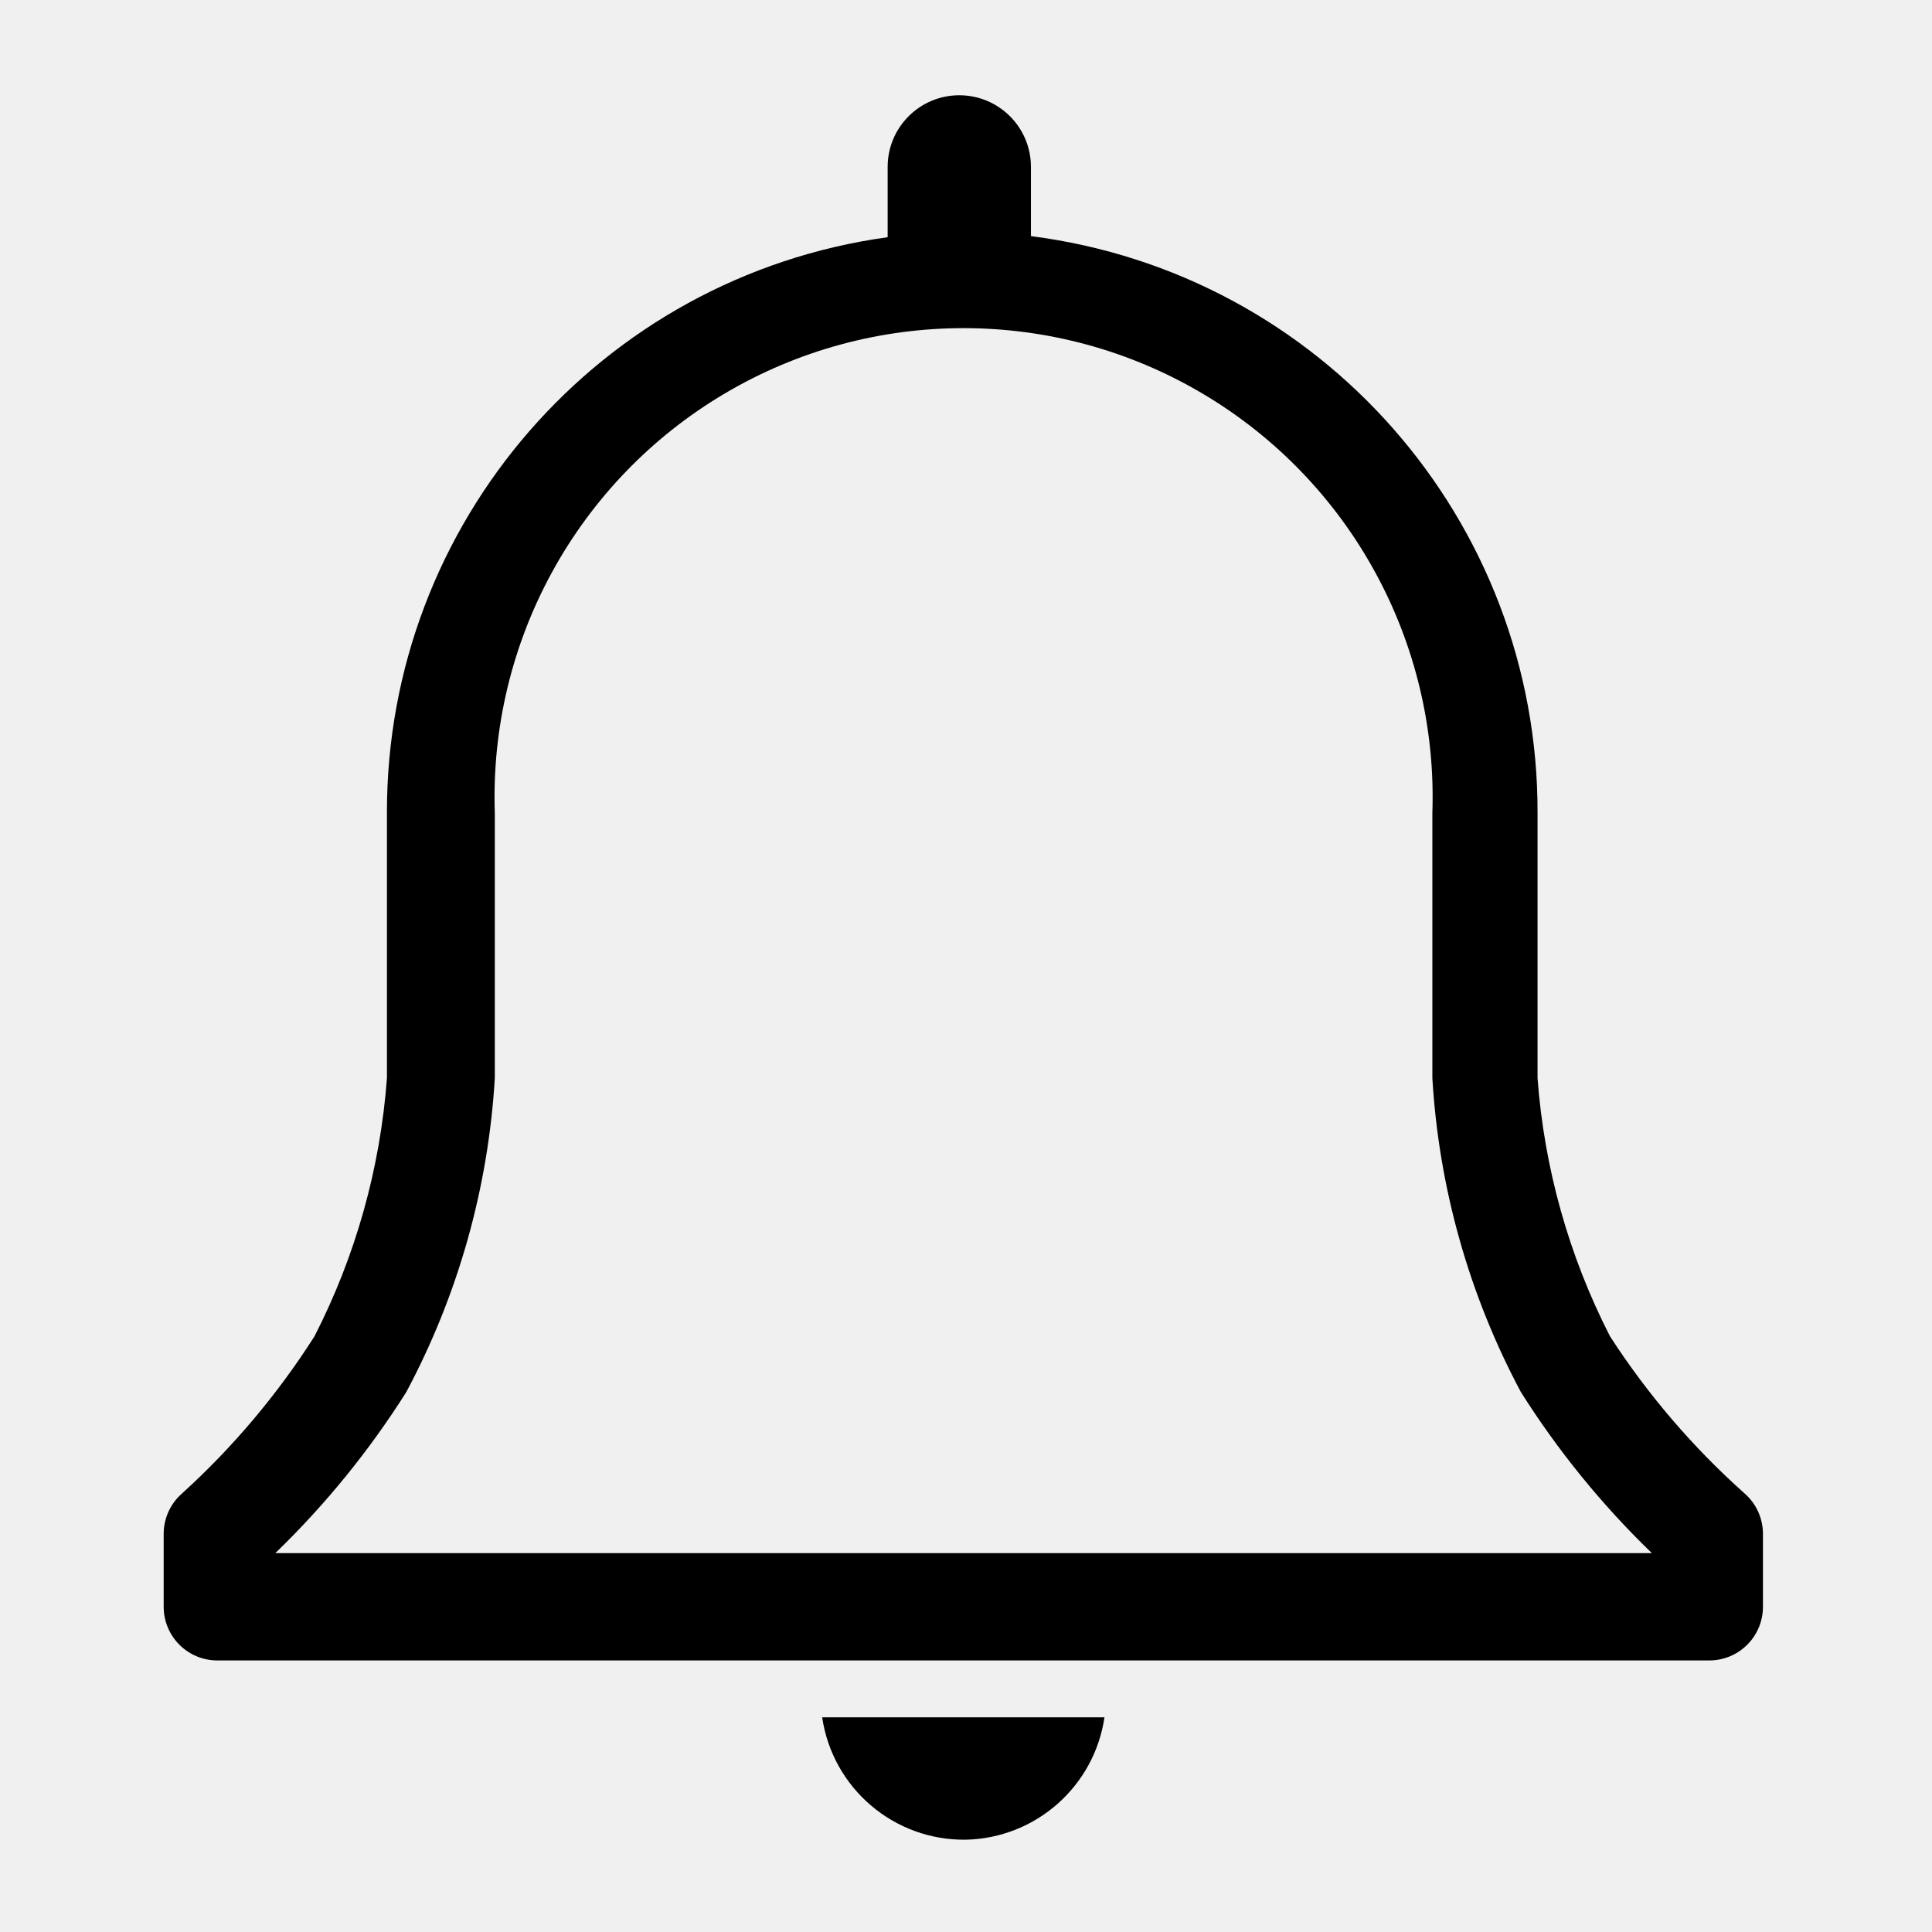
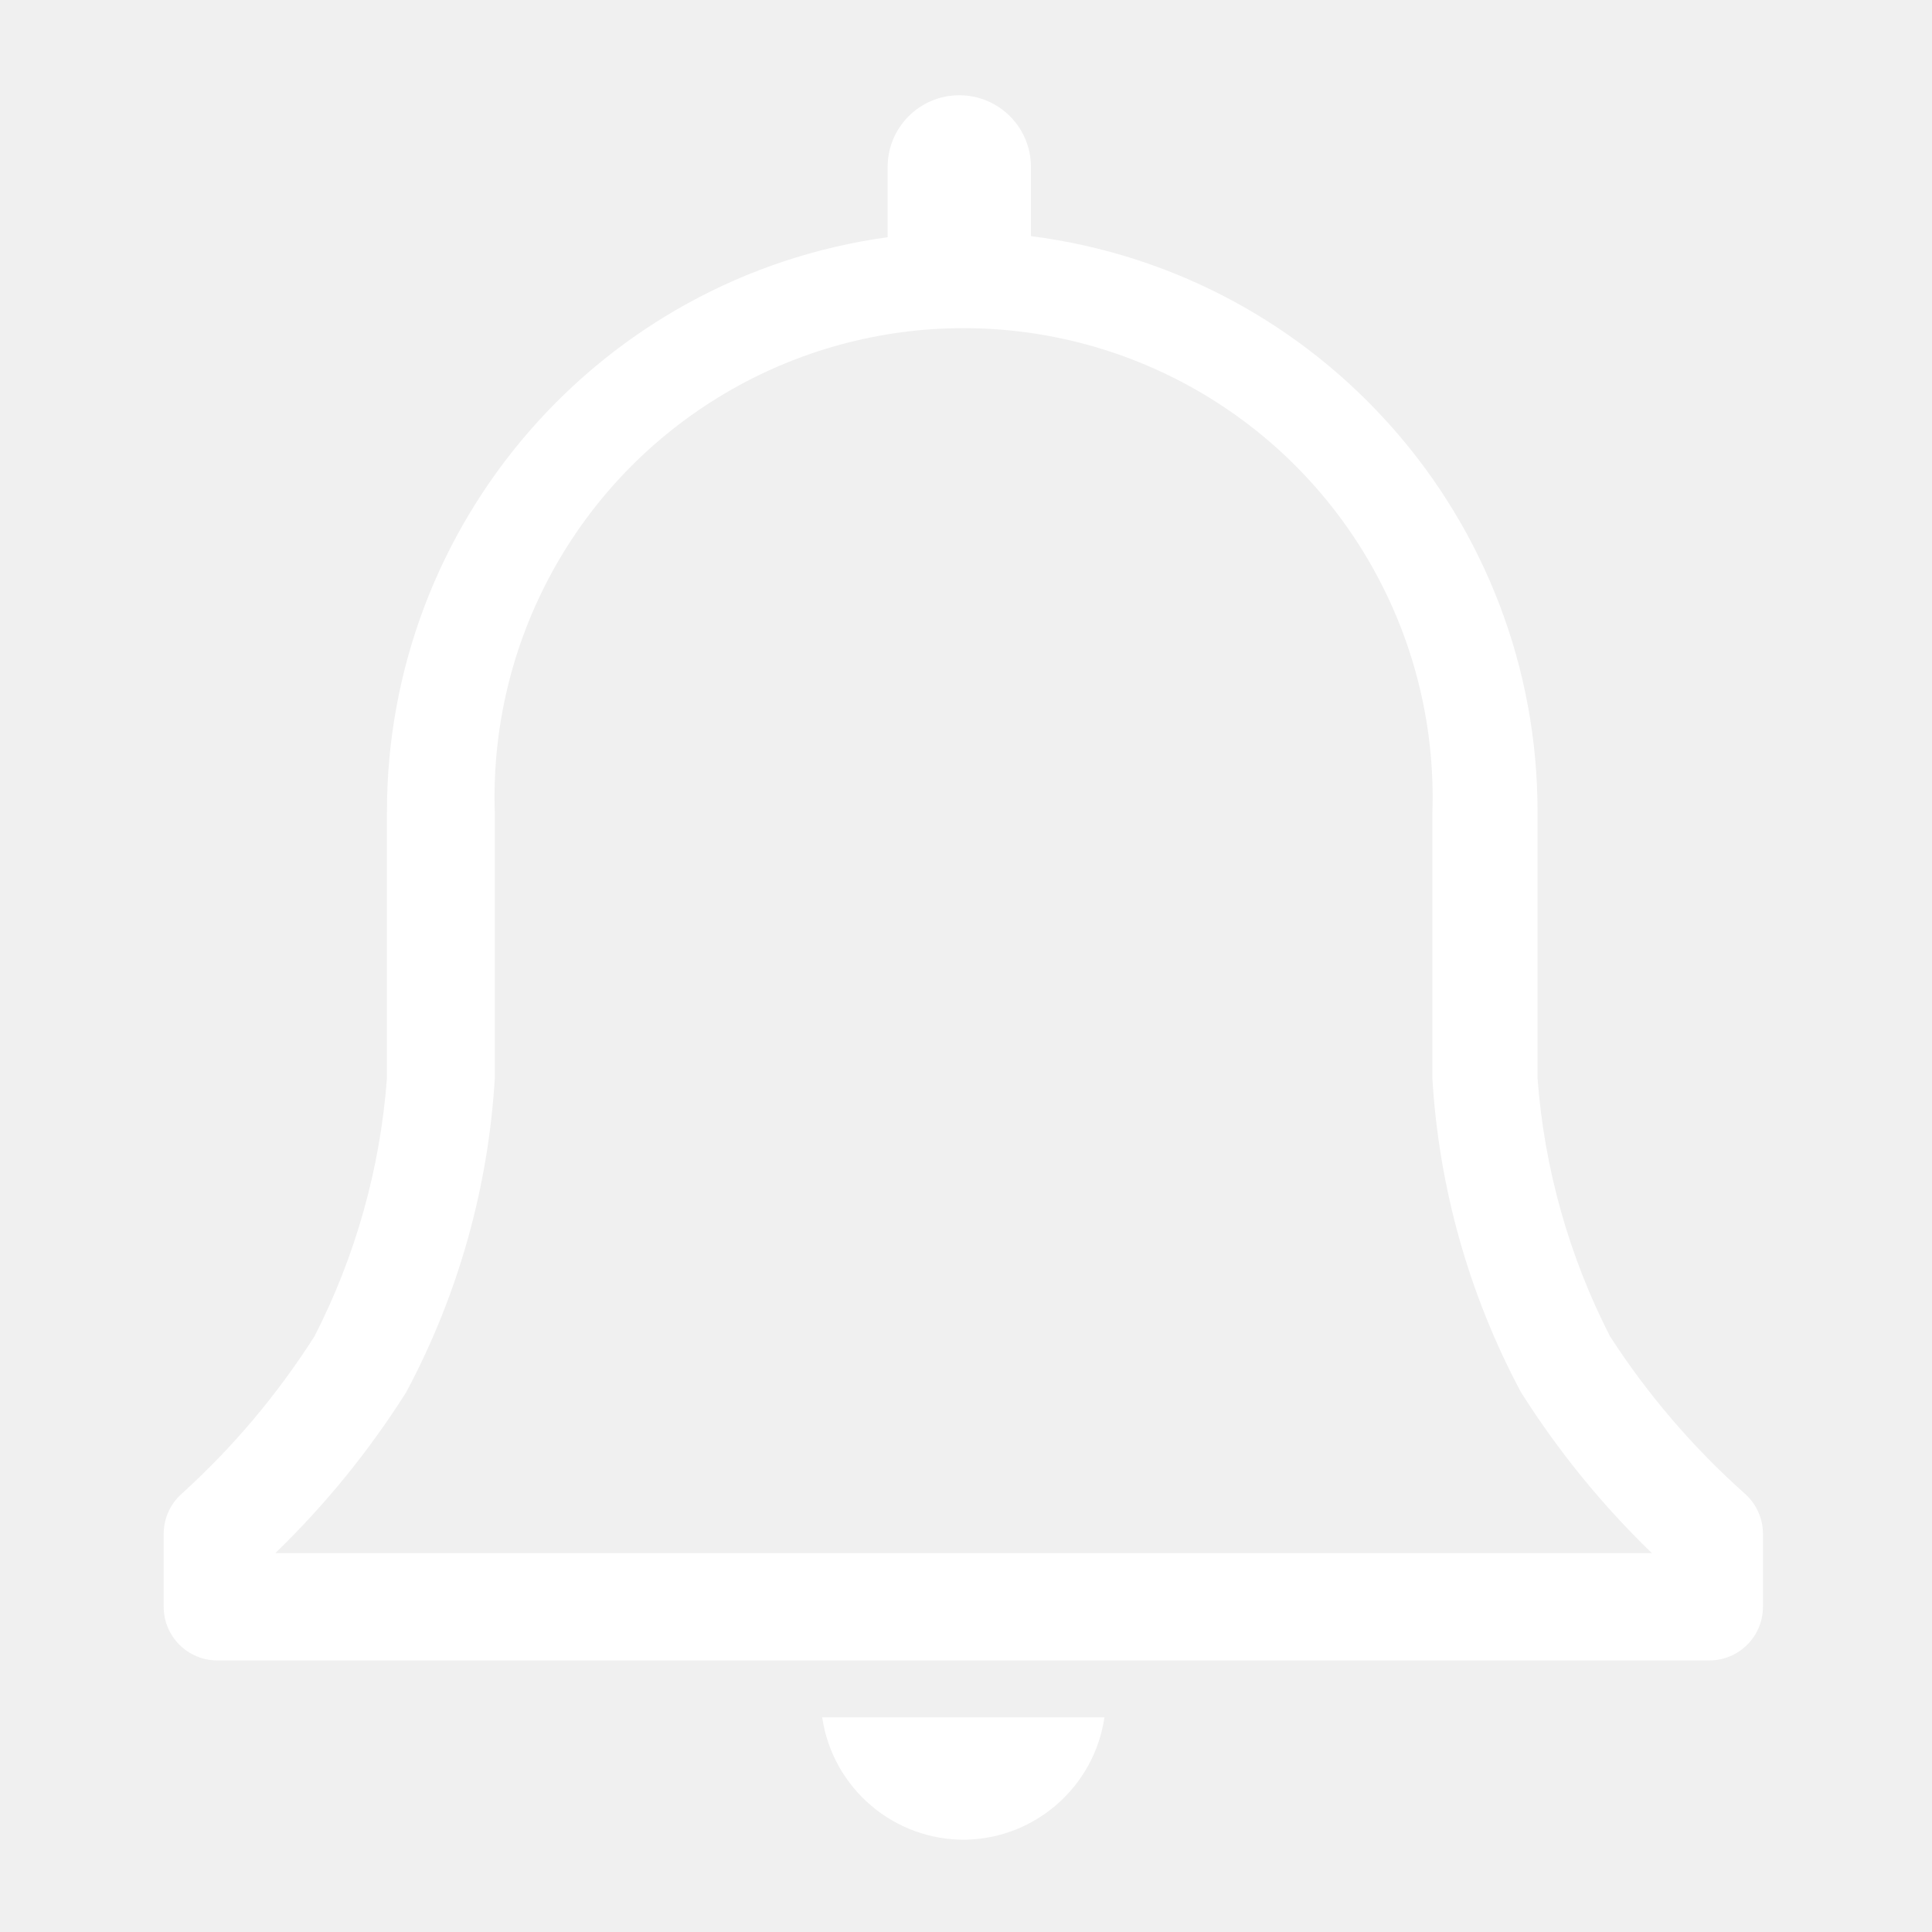
<svg xmlns="http://www.w3.org/2000/svg" width="1em" height="1em" viewBox="0 0 36 36">
-   <path fill="currentColor" d="M32.51 27.83A14.4 14.4 0 0 1 30 24.9a12.6 12.6 0 0 1-1.35-4.81v-4.94A10.81 10.81 0 0 0 19.21 4.4V3.11a1.33 1.33 0 1 0-2.67 0v1.31a10.81 10.81 0 0 0-9.33 10.73v4.94a12.6 12.6 0 0 1-1.35 4.81a14.4 14.4 0 0 1-2.47 2.93a1 1 0 0 0-.34.75v1.36a1 1 0 0 0 1 1h27.8a1 1 0 0 0 1-1v-1.36a1 1 0 0 0-.34-.75M5.13 28.94a16.2 16.2 0 0 0 2.44-3a14.2 14.2 0 0 0 1.65-5.85v-4.94a8.74 8.74 0 1 1 17.47 0v4.94a14.2 14.2 0 0 0 1.65 5.85a16.2 16.2 0 0 0 2.44 3Z" class="clr-i-outline clr-i-outline-path-1" />
-   <path fill="currentColor" d="M18 34.28A2.67 2.67 0 0 0 20.58 32h-5.26A2.67 2.67 0 0 0 18 34.28" class="clr-i-outline clr-i-outline-path-2" />
+   <path fill="#fff" d="M32.51 27.83A14.4 14.4 0 0 1 30 24.9a12.6 12.6 0 0 1-1.35-4.81v-4.94A10.81 10.81 0 0 0 19.21 4.4V3.11a1.33 1.33 0 1 0-2.67 0v1.31a10.81 10.81 0 0 0-9.33 10.73v4.94a12.6 12.6 0 0 1-1.35 4.81a14.4 14.4 0 0 1-2.47 2.93a1 1 0 0 0-.34.75v1.36a1 1 0 0 0 1 1h27.8a1 1 0 0 0 1-1v-1.36a1 1 0 0 0-.34-.75M5.13 28.94a16.2 16.2 0 0 0 2.44-3a14.2 14.2 0 0 0 1.65-5.85v-4.94a8.74 8.74 0 1 1 17.47 0v4.94a14.2 14.2 0 0 0 1.65 5.85a16.2 16.2 0 0 0 2.44 3Z" class="clr-i-outline clr-i-outline-path-1" />
+   <path fill="#fff" d="M18 34.28A2.67 2.67 0 0 0 20.58 32h-5.26A2.67 2.67 0 0 0 18 34.28" class="clr-i-outline clr-i-outline-path-2" />
  <path fill="none" d="M0 0h36v36H0z" />
</svg>
